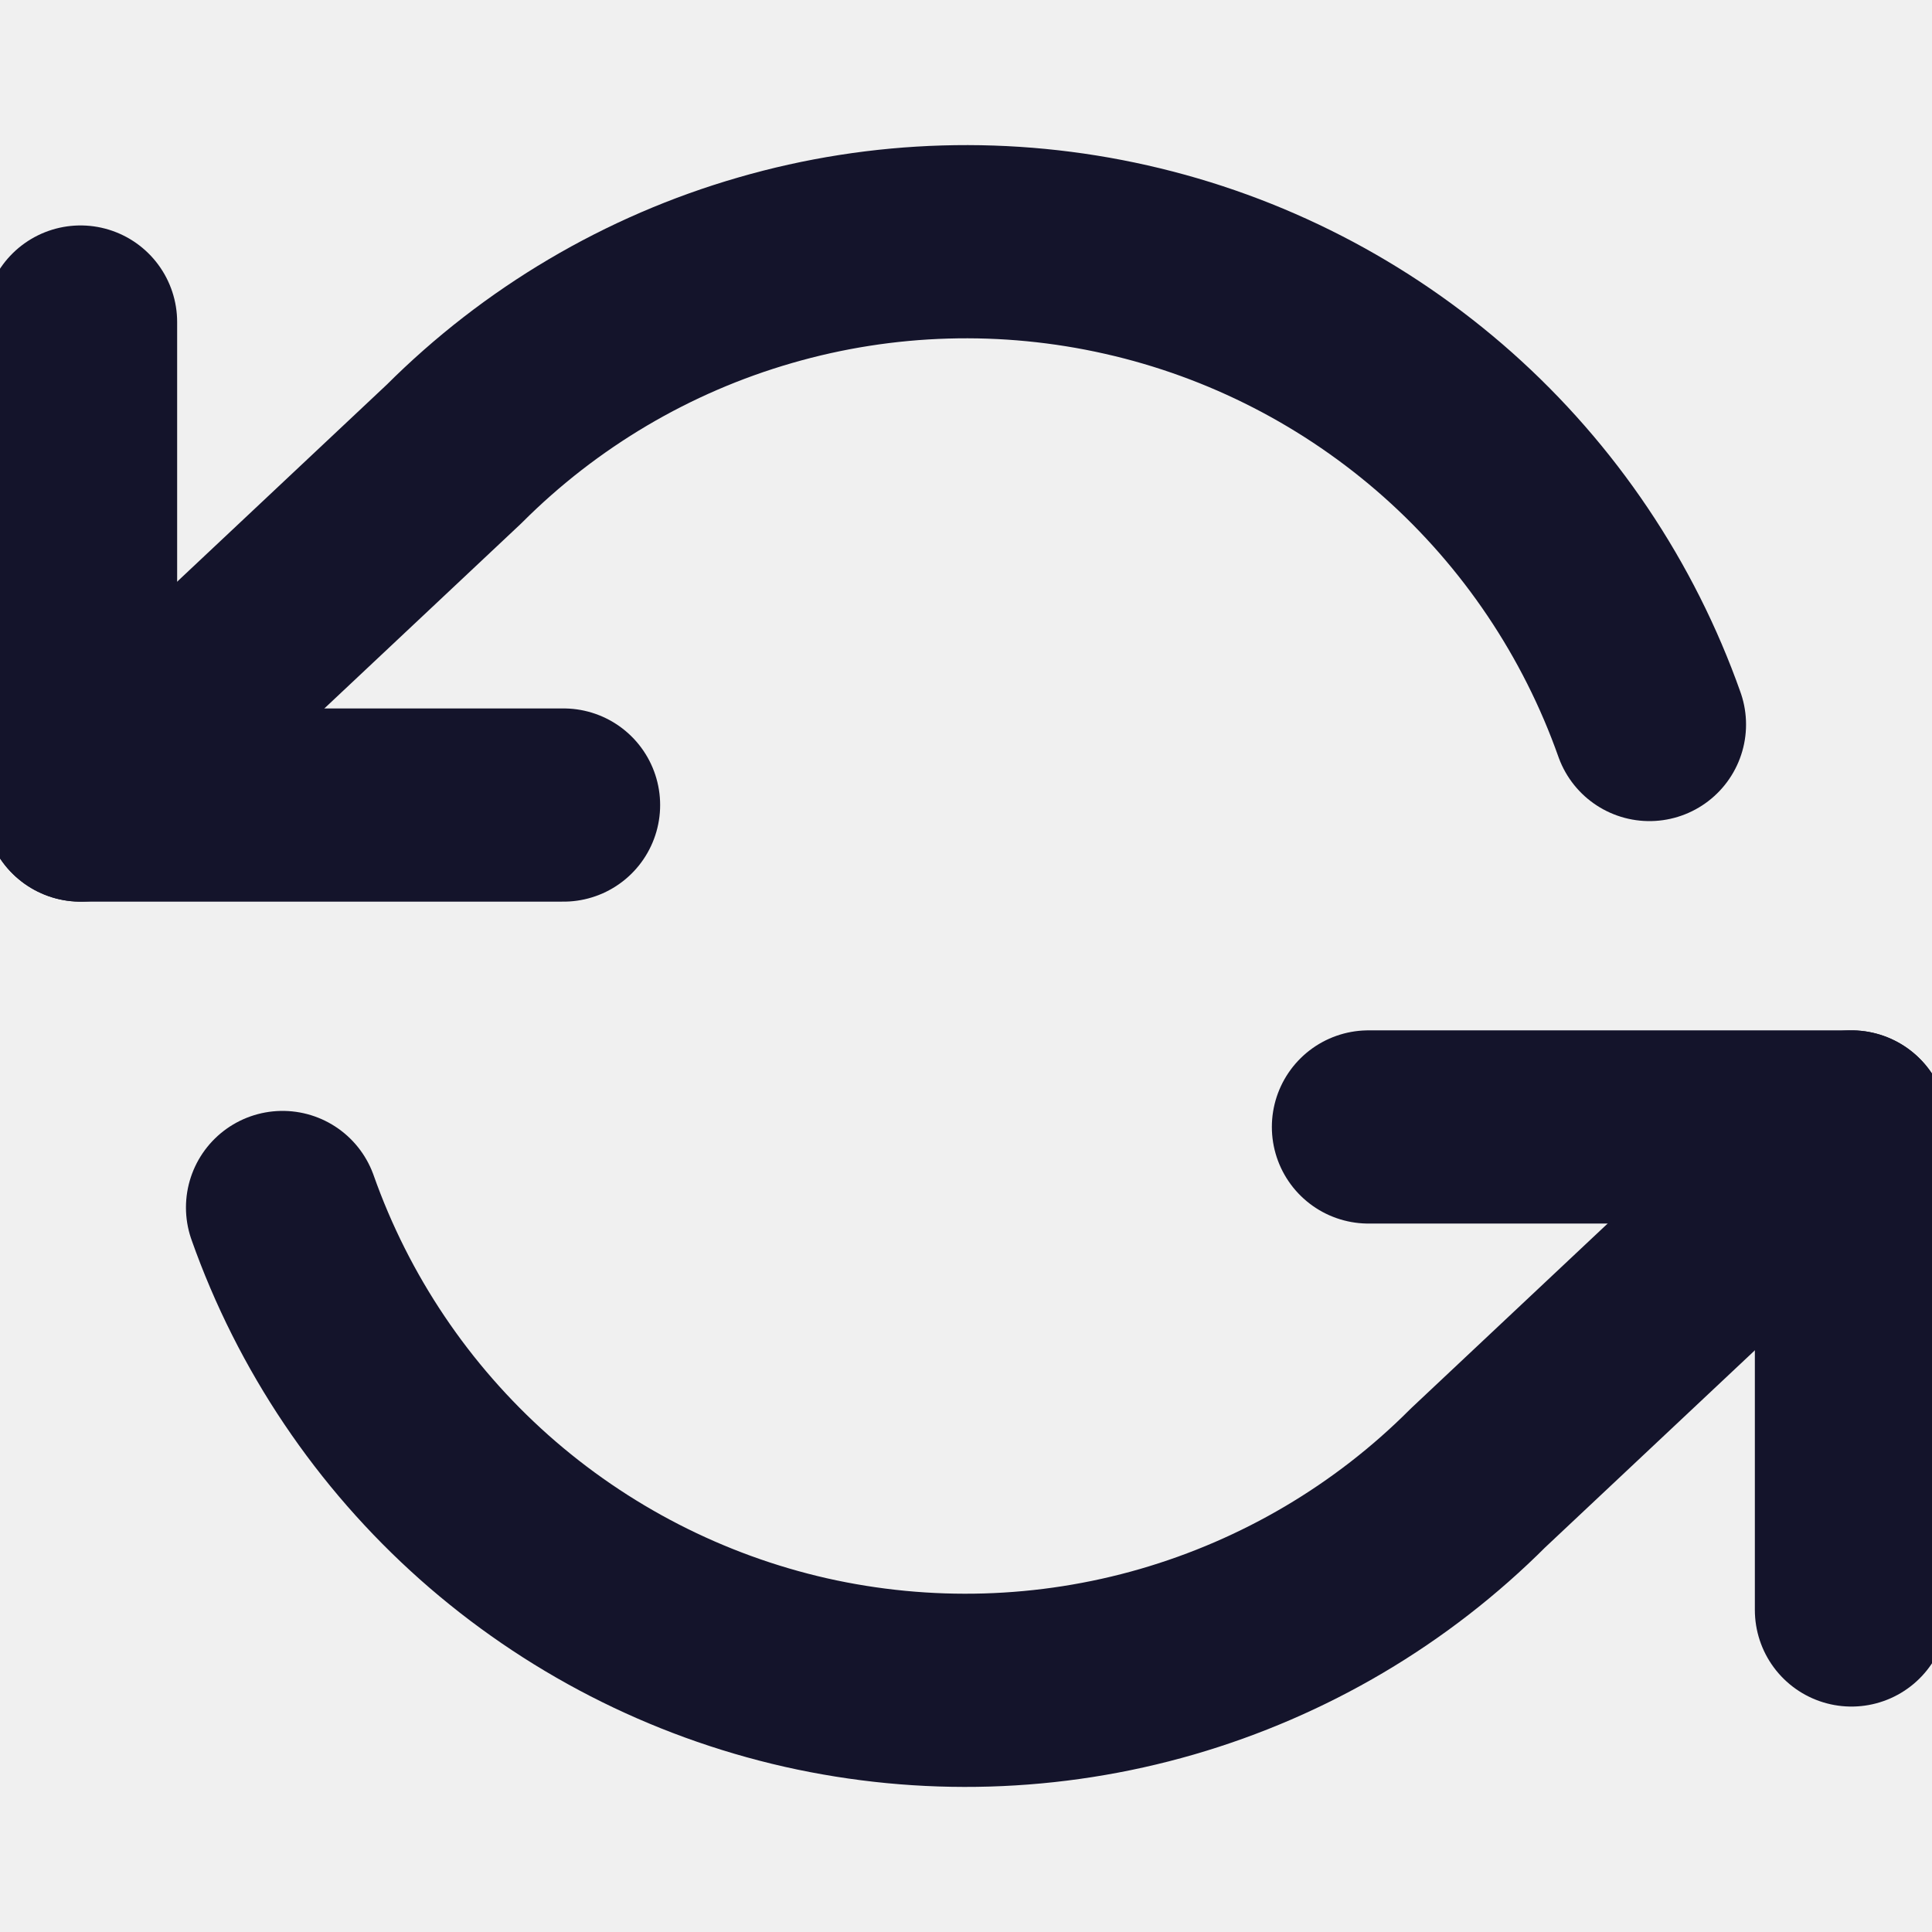
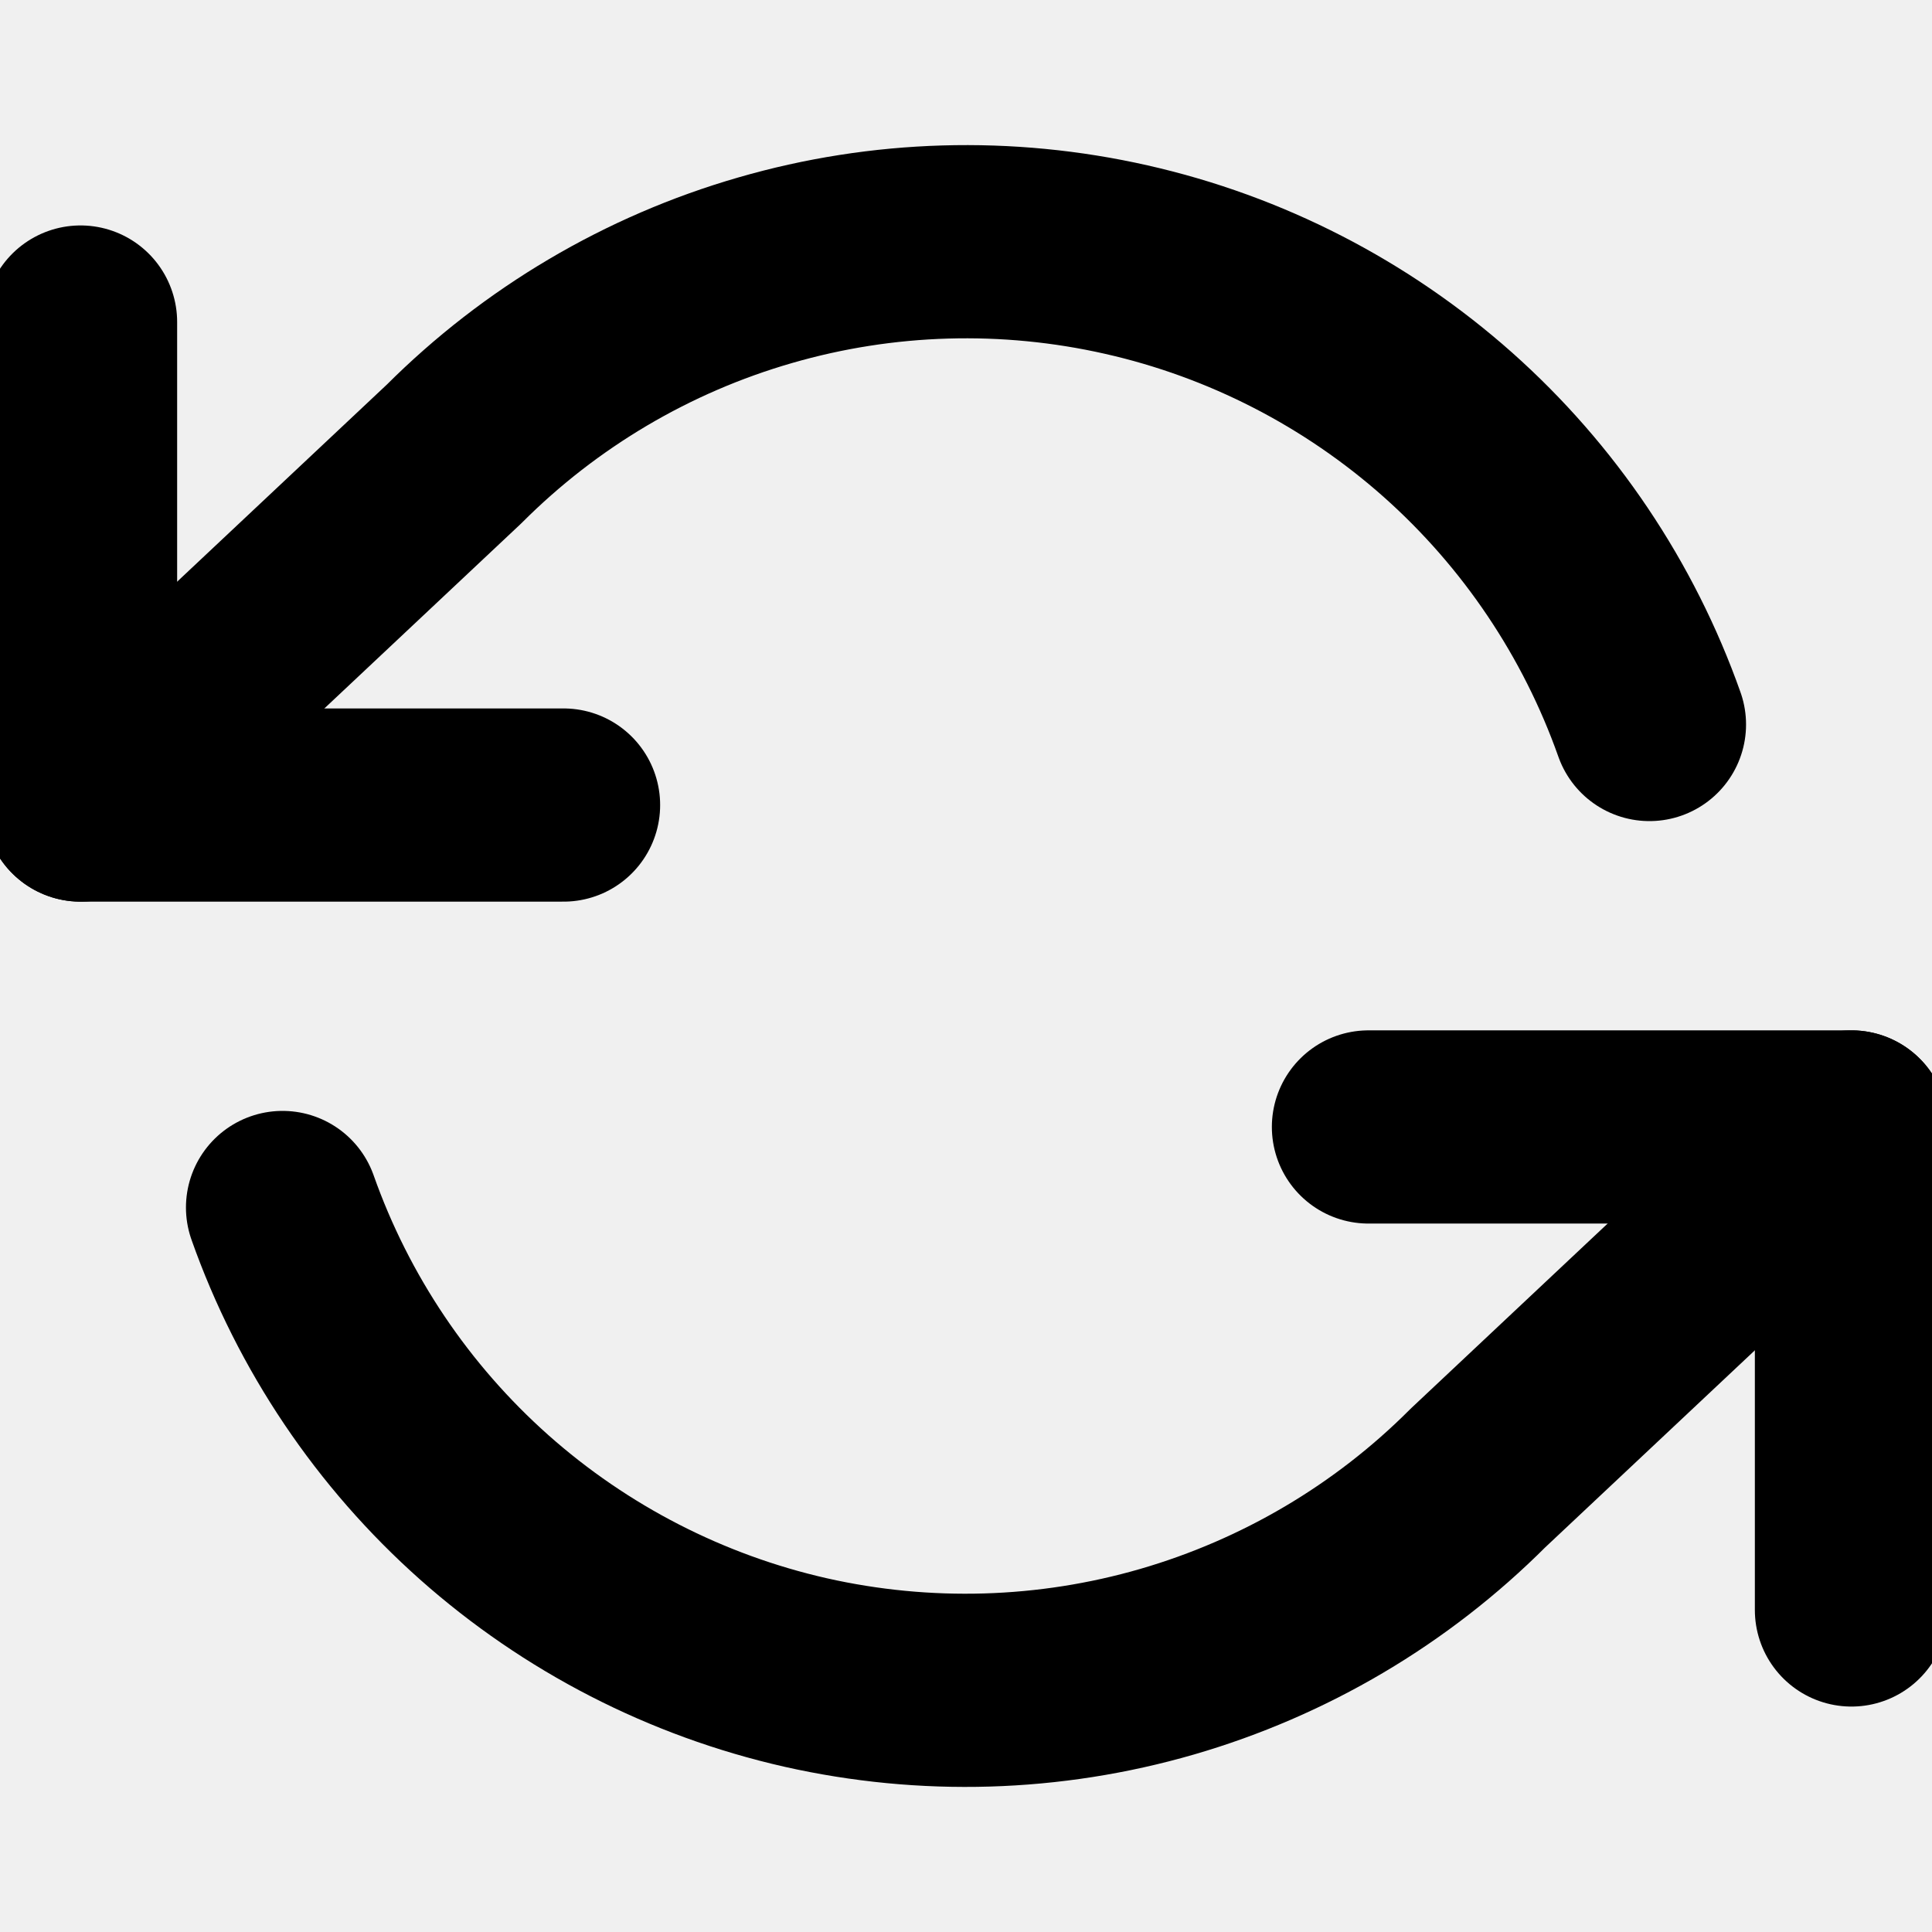
- <svg xmlns="http://www.w3.org/2000/svg" width="16" height="16" viewBox="0 0 16 16" fill="none">
+ <svg xmlns="http://www.w3.org/2000/svg" width="current" height="current" viewBox="0 0 16 16" fill="none">
  <g clip-path="url(#clip0_85_540)">
-     <path d="M0.667 2.667V6.667H4.667" stroke="#14142B" stroke-width="1.6" stroke-linecap="round" stroke-linejoin="round" />
-     <path d="M15.333 13.333V9.333H11.333" stroke="#14142B" stroke-width="1.6" stroke-linecap="round" stroke-linejoin="round" />
-     <path d="M13.66 6C13.322 5.045 12.747 4.19 11.99 3.517C11.232 2.844 10.316 2.373 9.328 2.15C8.339 1.926 7.31 1.956 6.337 2.238C5.363 2.519 4.477 3.043 3.76 3.76L0.667 6.667M15.333 9.333L12.24 12.24C11.524 12.957 10.637 13.48 9.664 13.762C8.69 14.044 7.661 14.074 6.672 13.851C5.684 13.627 4.768 13.156 4.01 12.483C3.253 11.81 2.678 10.956 2.34 10" stroke="#14142B" stroke-width="1.6" stroke-linecap="round" stroke-linejoin="round" />
+     <path d="M0.667 2.667V6.667H4.667" stroke="currentColor" stroke-width="1.6" stroke-linecap="round" stroke-linejoin="round" />
+     <path d="M15.333 13.333V9.333H11.333" stroke="currentColor" stroke-width="1.6" stroke-linecap="round" stroke-linejoin="round" />
+     <path d="M13.66 6C13.322 5.045 12.747 4.19 11.99 3.517C11.232 2.844 10.316 2.373 9.328 2.15C8.339 1.926 7.31 1.956 6.337 2.238C5.363 2.519 4.477 3.043 3.76 3.76L0.667 6.667M15.333 9.333L12.24 12.24C11.524 12.957 10.637 13.48 9.664 13.762C8.69 14.044 7.661 14.074 6.672 13.851C5.684 13.627 4.768 13.156 4.01 12.483C3.253 11.81 2.678 10.956 2.34 10" stroke="currentColor" stroke-width="1.6" stroke-linecap="round" stroke-linejoin="round" />
  </g>
  <defs>
    <clipPath id="clip0_85_540">
      <rect width="16" height="16" fill="white" />
    </clipPath>
  </defs>
</svg>
